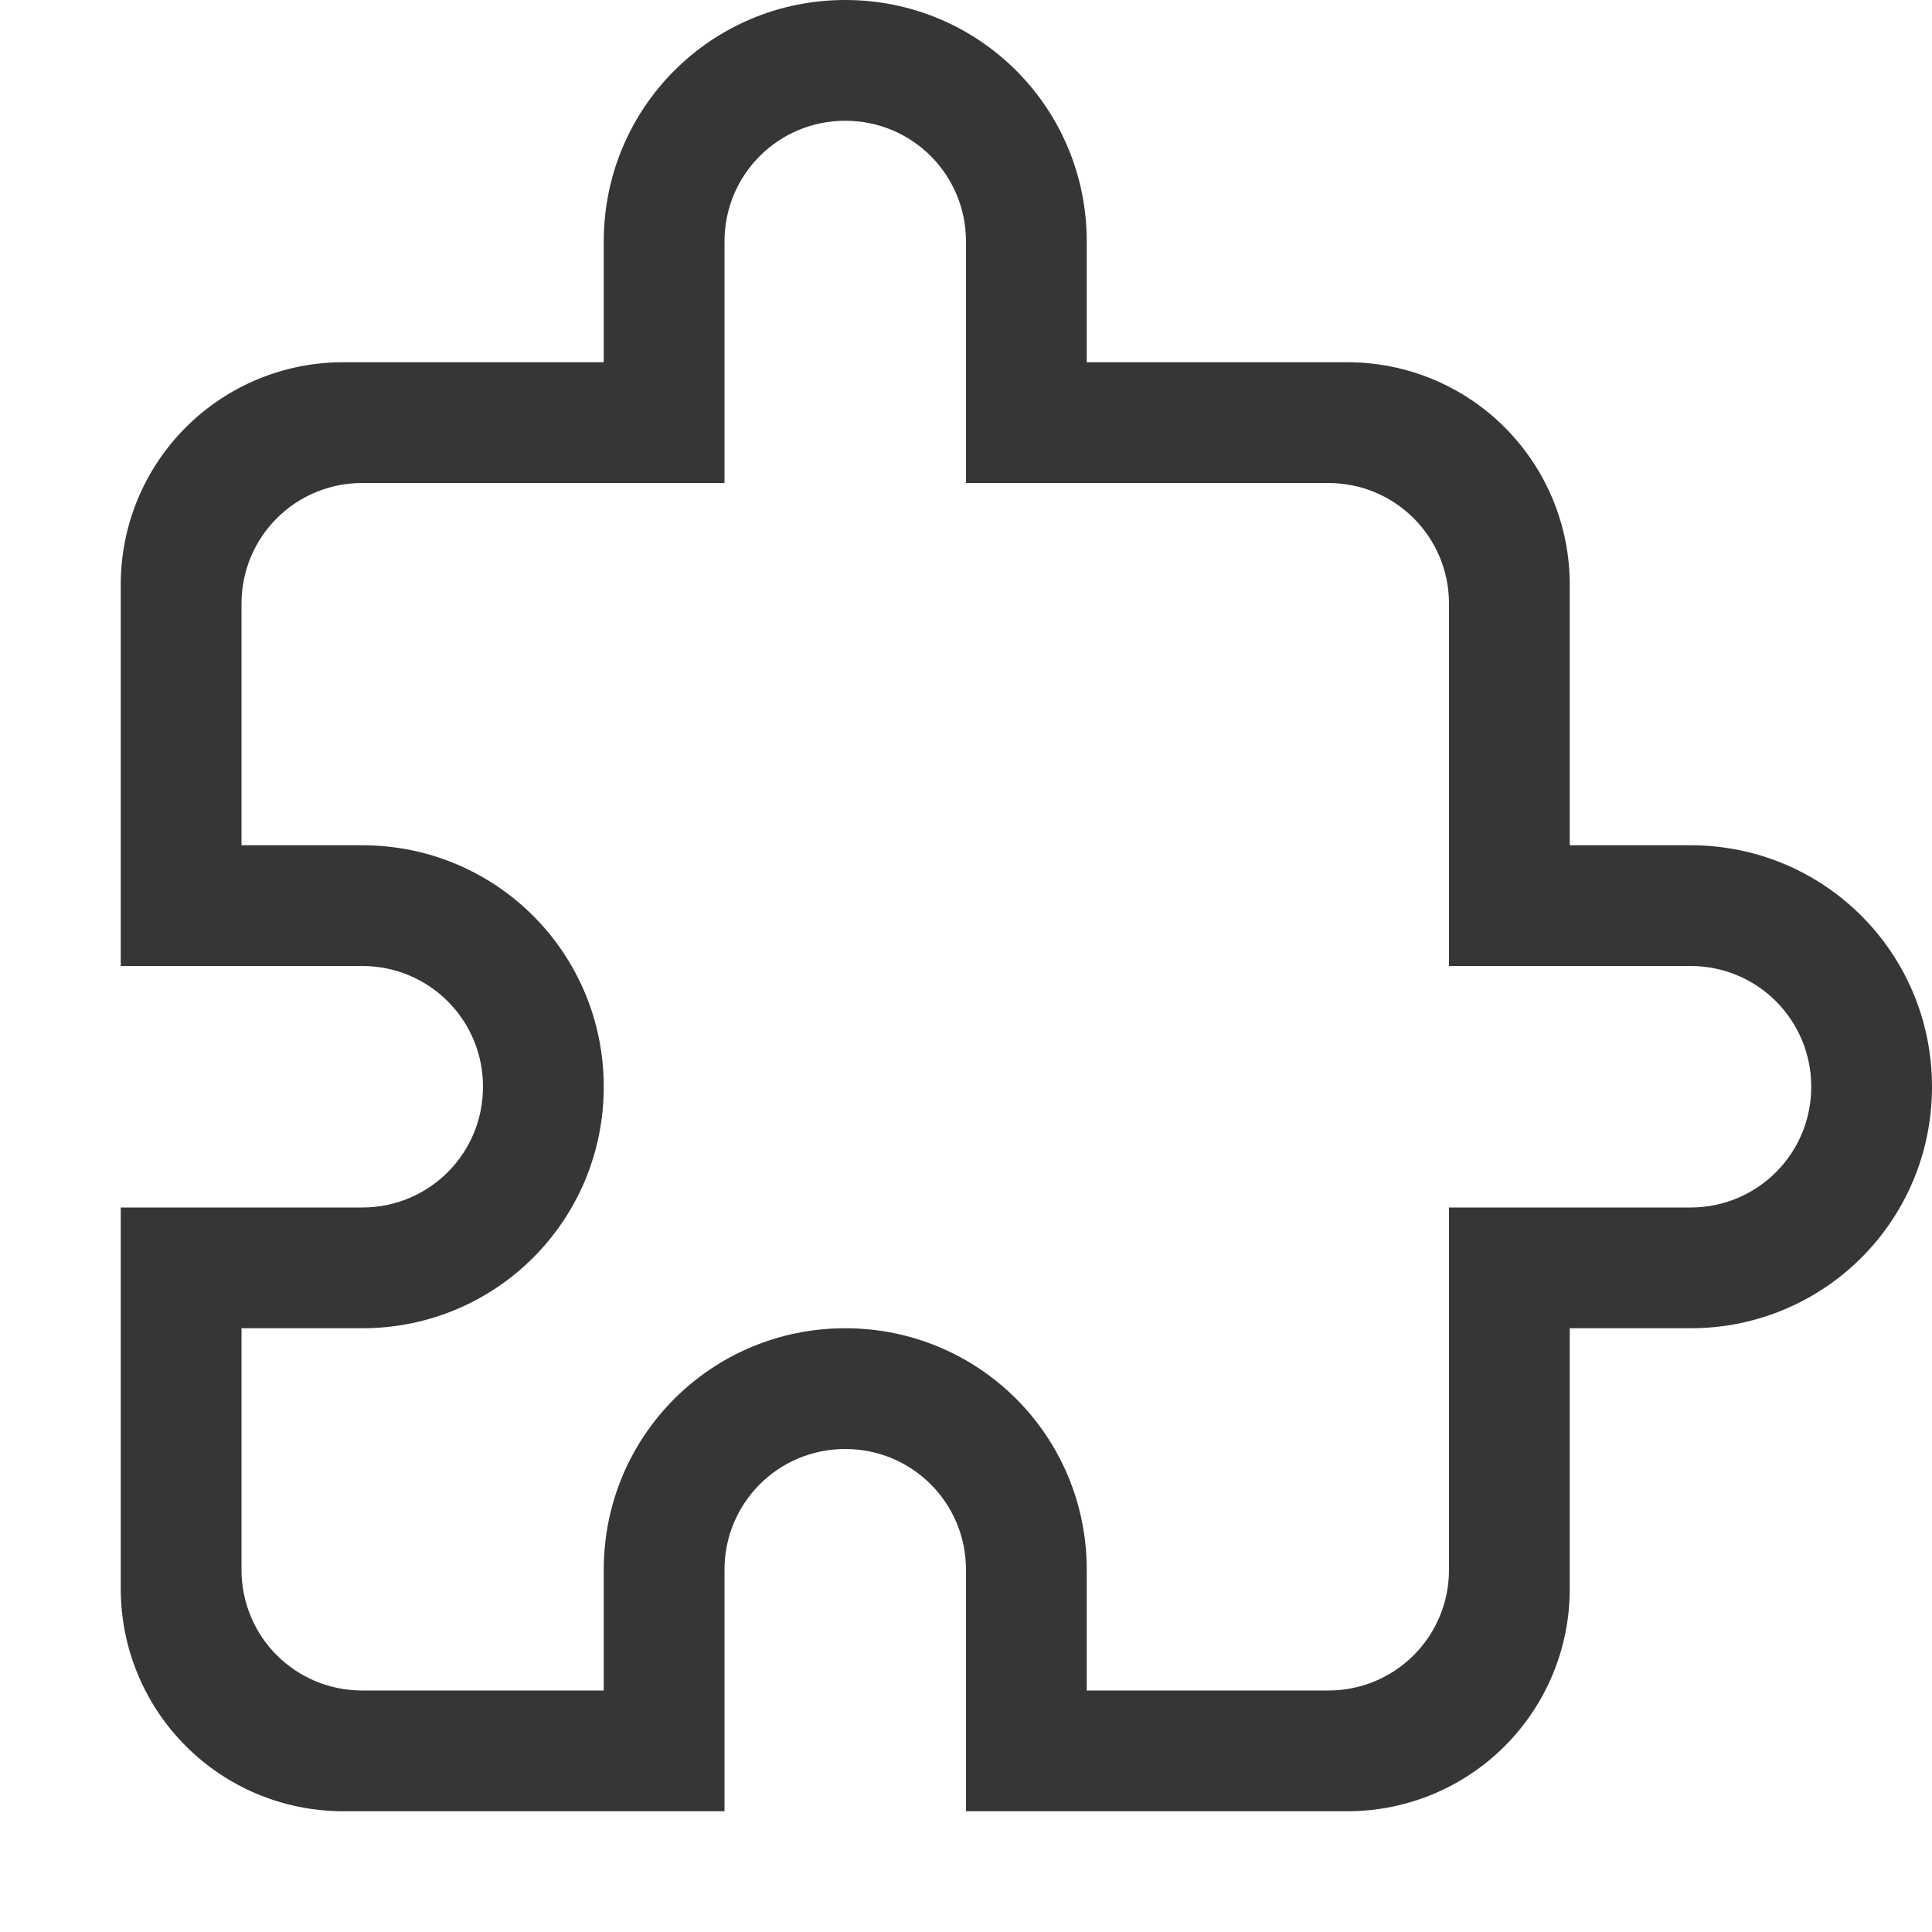
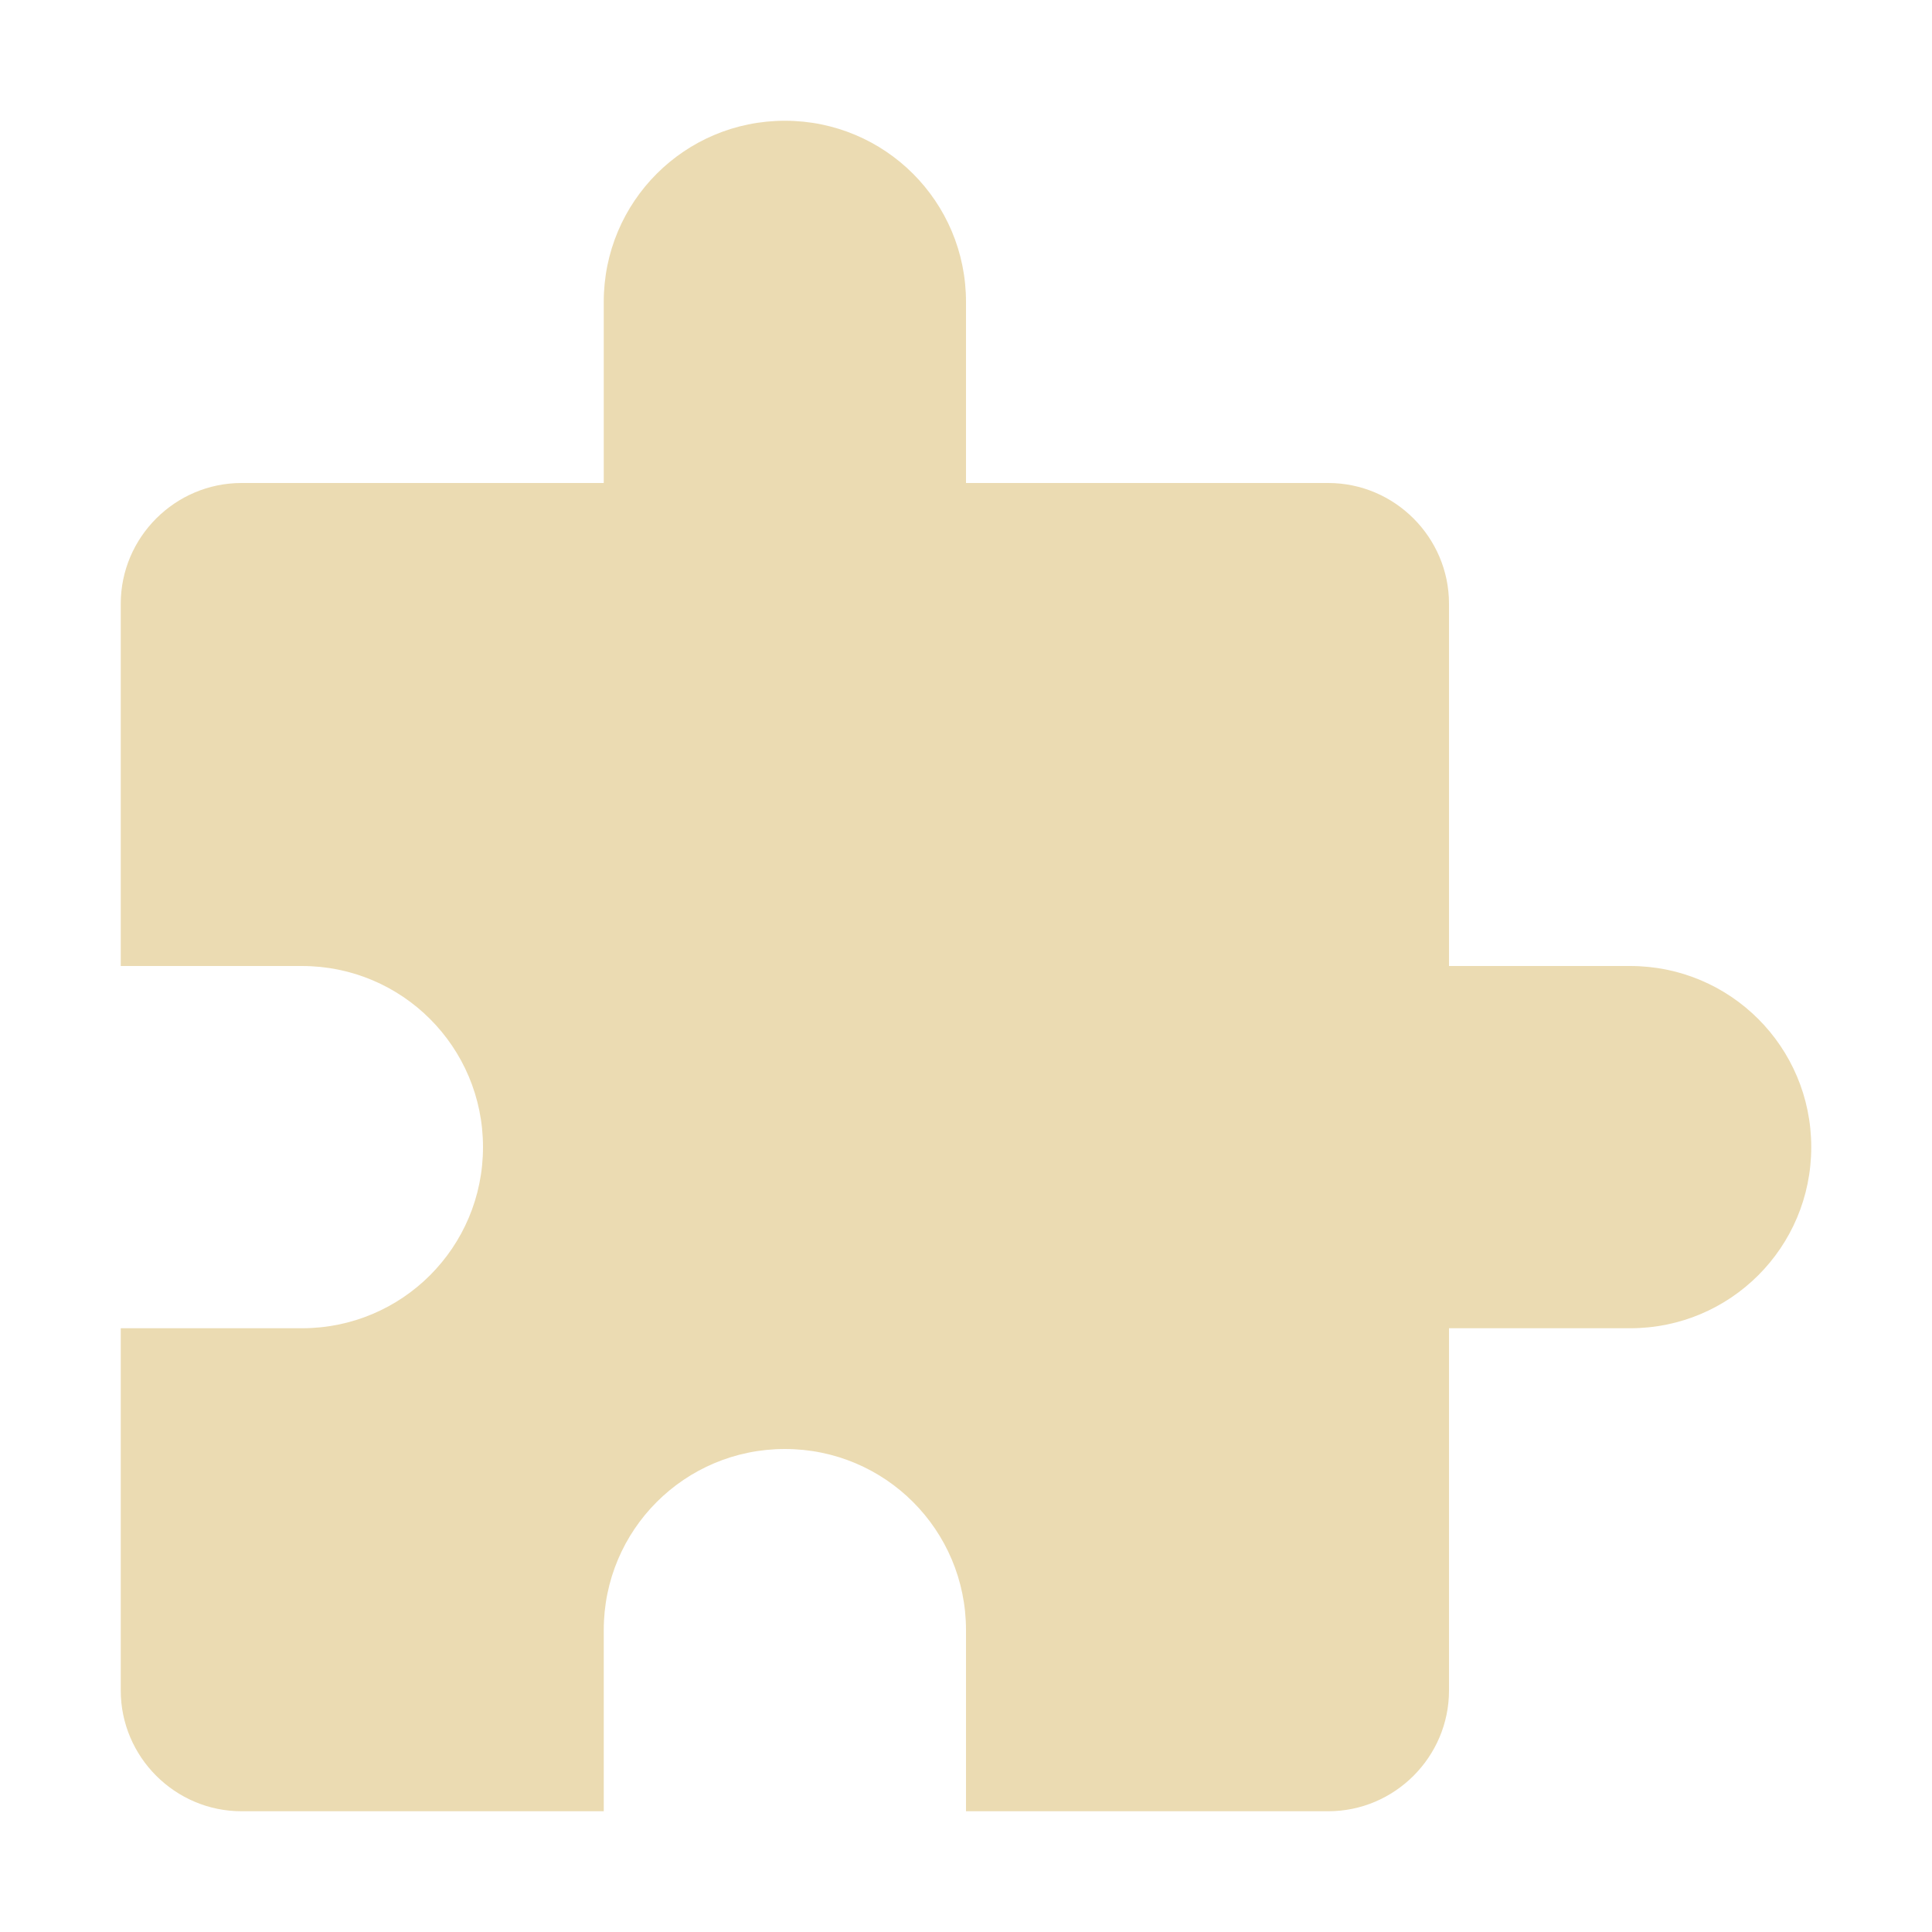
- <svg xmlns="http://www.w3.org/2000/svg" version="1.1" viewBox="0 0 16 16">
+ <svg xmlns="http://www.w3.org/2000/svg" width="16" height="16" version="1.1">
  <defs>
-     <style id="current-color-scheme" type="text/css">.ColorScheme-Text {
-         color:#363636;
-       }</style>
+     <style id="current-color-scheme" type="text/css">.ColorScheme-Text { color:#ebdbb2; } .ColorScheme-Highlight { color:#458588; }</style>
  </defs>
-   <path class="ColorScheme-Text" d="m7 0c-1.108 0-2 0.892-2 2v1h-2.154a1.84 1.84 0 0 0-1.846 1.846v3.154h2c0.554 0 1 0.446 1 1s-0.446 1-1 1h-2v3.154c0 1.023 0.823 1.846 1.846 1.846h3.154v-2c0-0.554 0.446-1 1-1s1 0.446 1 1v2h3.154a1.84 1.84 0 0 0 1.846-1.846v-2.154h1c1.108 0 2-0.892 2-2s-0.892-2-2-2h-1v-2.154a1.84 1.84 0 0 0-1.846-1.846h-2.154v-1c0-1.108-0.892-2-2-2m0 1c0.554 0 1 0.446 1 1v2h3c0.554 0 1 0.446 1 1v3h2c0.554 0 1 0.446 1 1s-0.446 1-1 1h-2v3c0 0.554-0.446 1-1 1h-2v-1c0-1.108-0.892-2-2-2s-2 0.892-2 2v1h-2c-0.554 0-1-0.446-1-1v-2h1c1.108 0 2-0.892 2-2s-0.892-2-2-2h-1v-2c0-0.554 0.446-1 1-1h3v-2c0-0.554 0.446-1 1-1" fill="currentColor" />
+   <path class="ColorScheme-Text" d="m6.5 1c-0.83 0-1.5 0.67-1.5 1.5v1.5h-3c-0.55 0-1 0.45-1 1v3h1.5c0.83 0 1.5 0.67 1.5 1.5s-0.67 1.5-1.5 1.5h-1.5v3c0 0.55 0.45 1 1 1h3v-1.5c0-0.83 0.67-1.5 1.5-1.5s1.5 0.67 1.5 1.5v1.5h3c0.55 0 1-0.45 1-1v-3h1.5c0.83 0 1.5-0.67 1.5-1.5s-0.67-1.5-1.5-1.5h-1.5v-3c0-0.55-0.45-1-1-1h-3v-1.5c0-0.83-0.67-1.5-1.5-1.5z" fill="currentColor" />
</svg>
